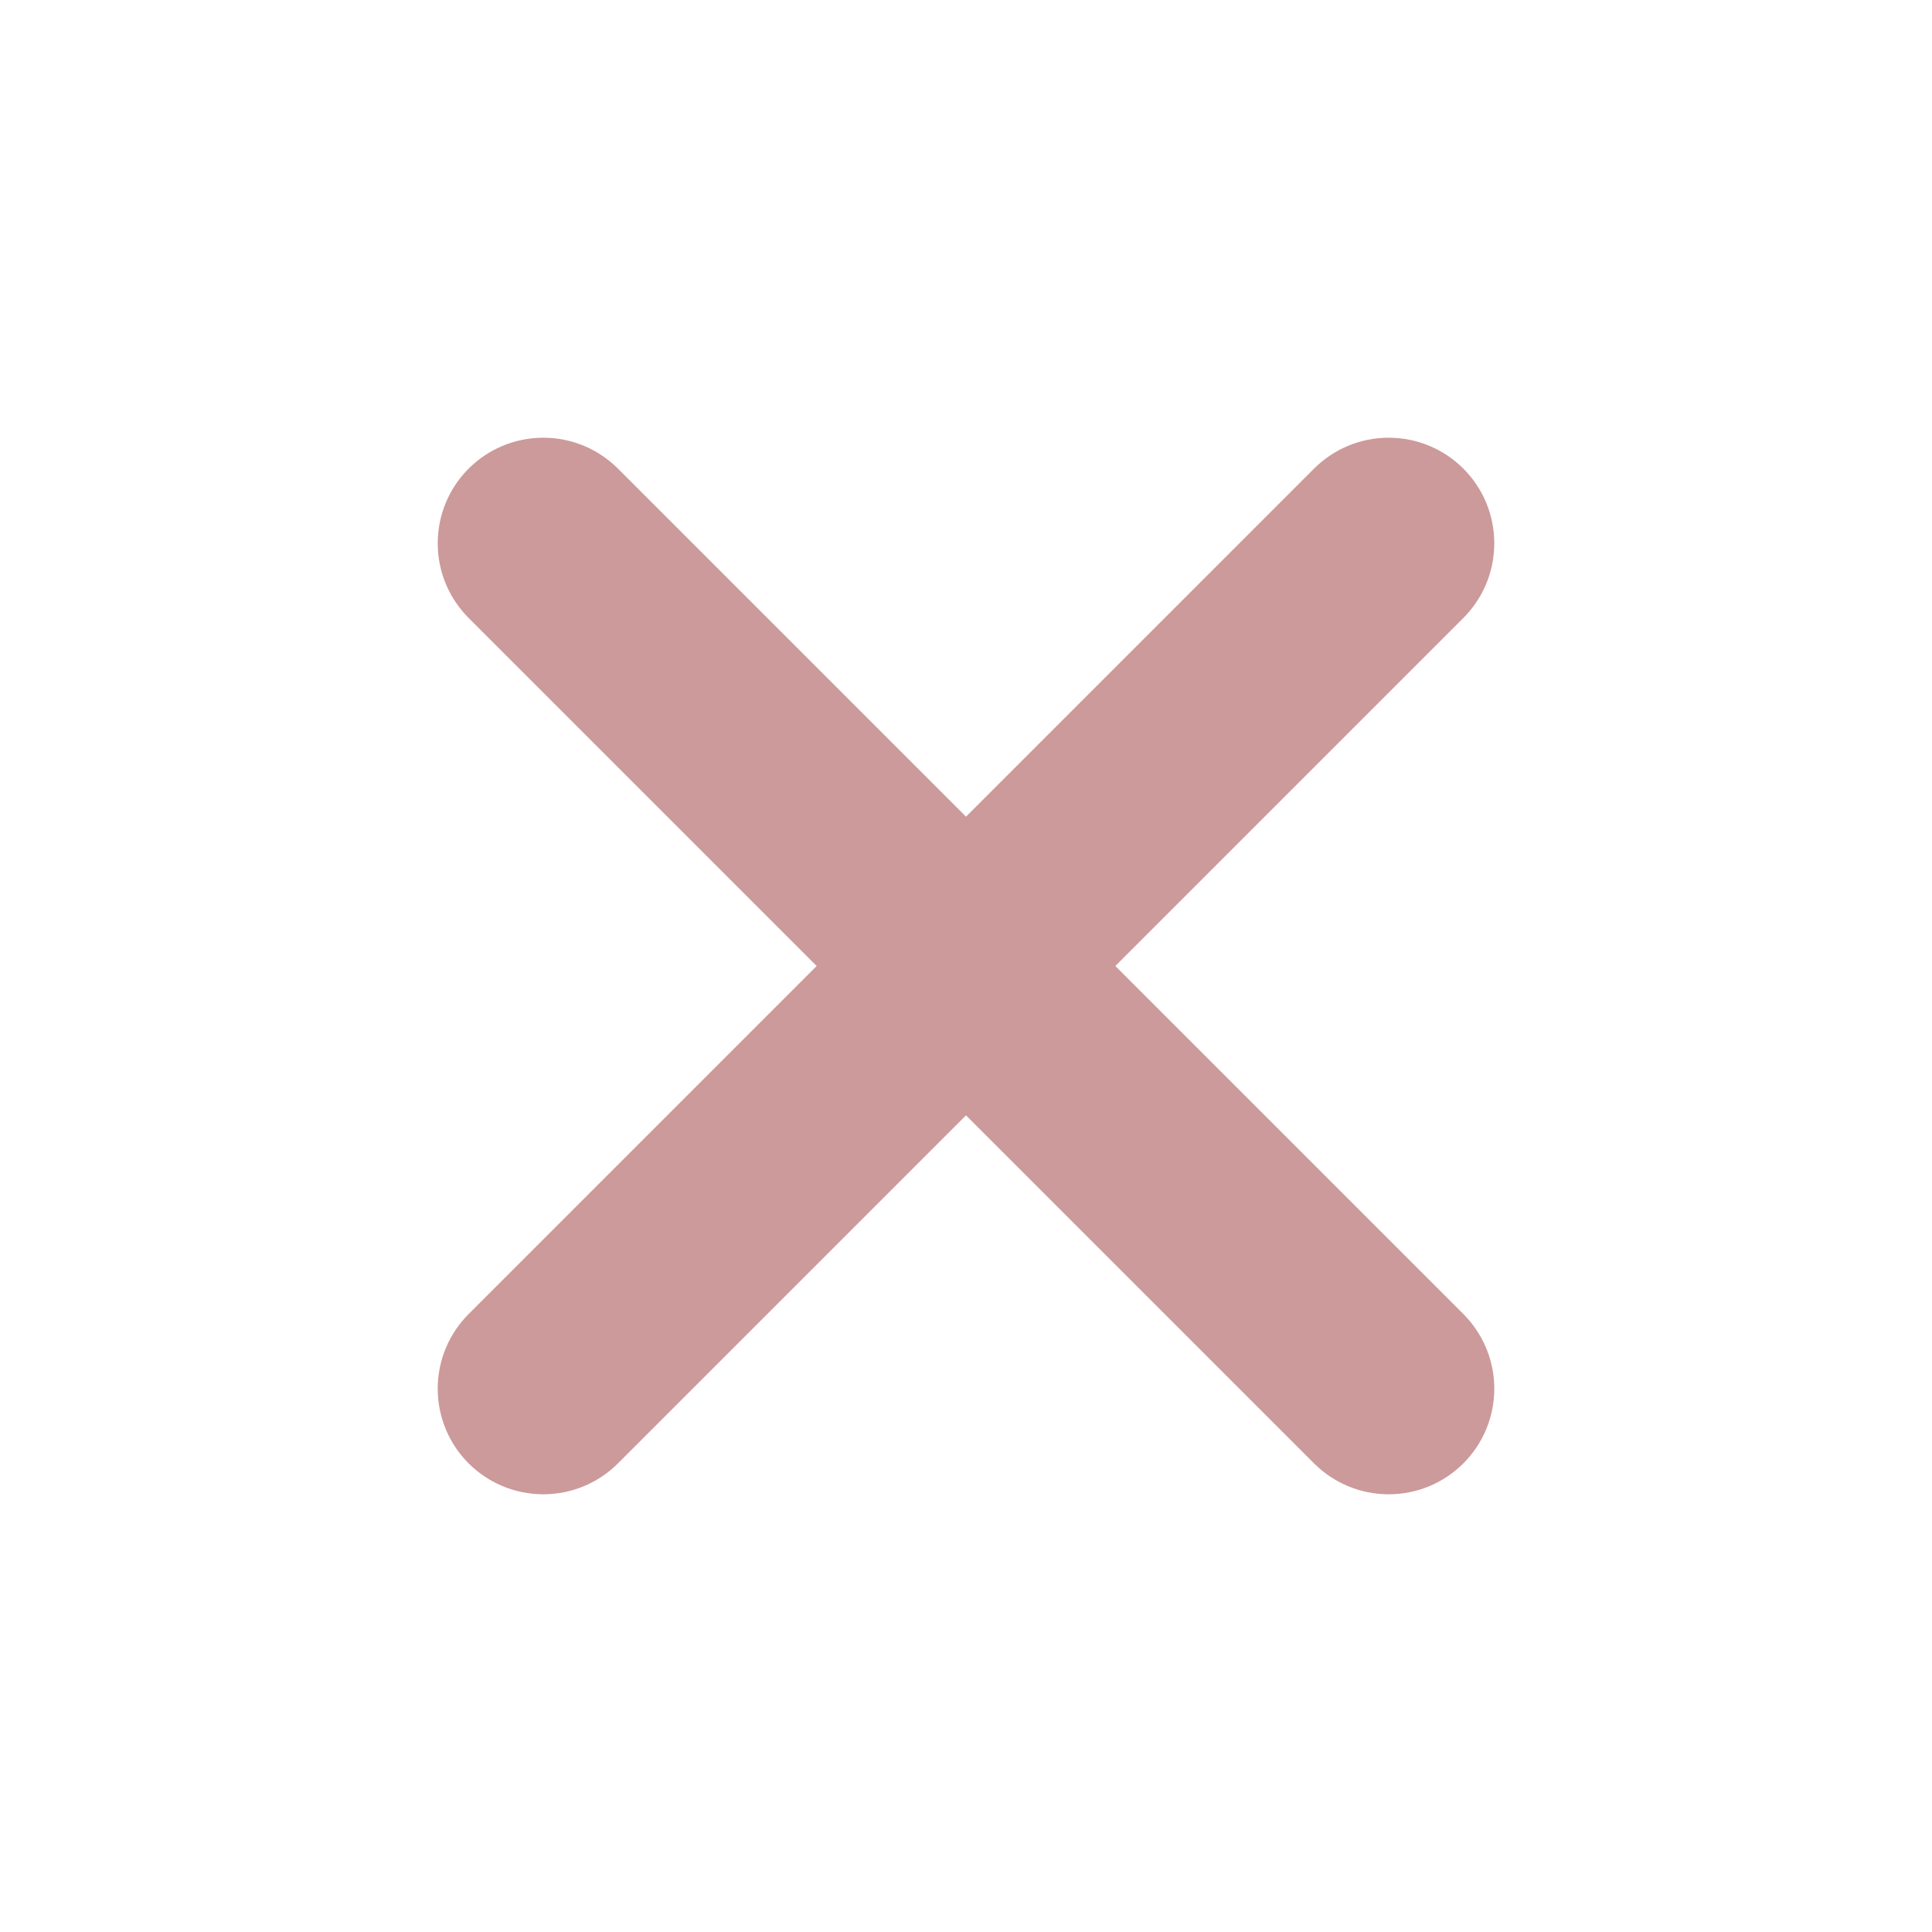
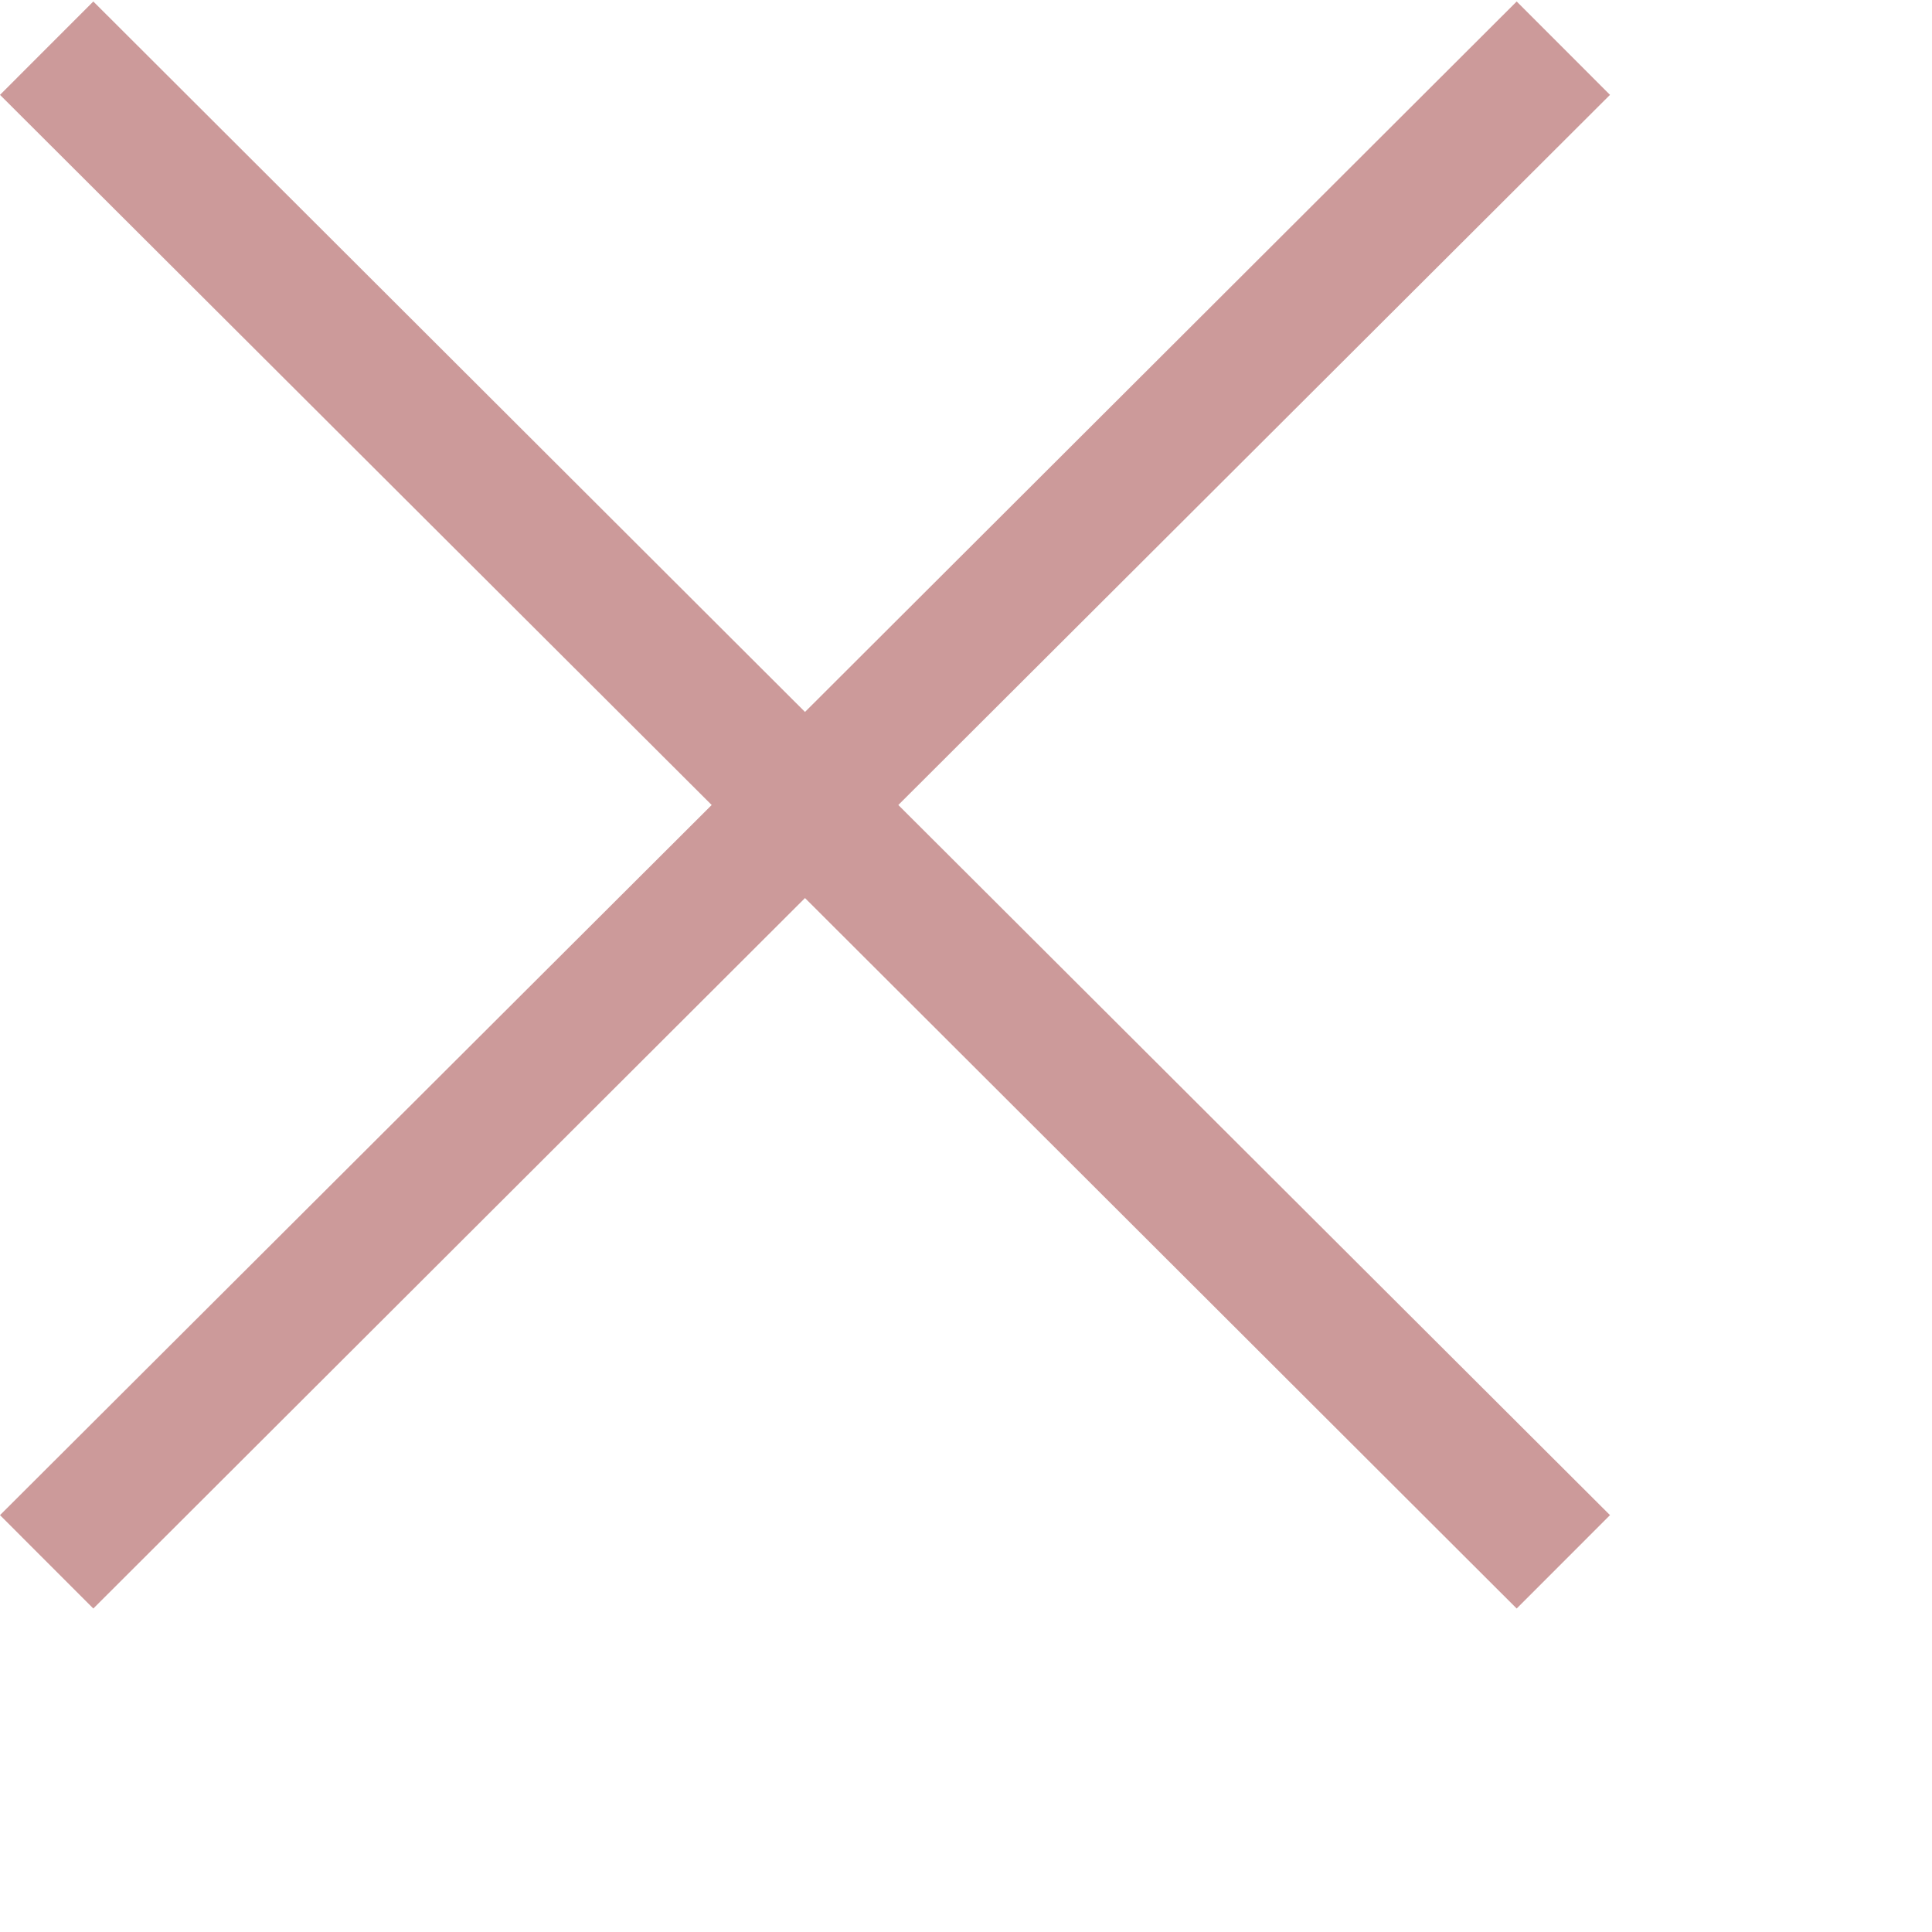
- <svg xmlns="http://www.w3.org/2000/svg" width="25pt" height="25pt" viewBox="0 0 25 25" version="1.1">
+ <svg xmlns="http://www.w3.org/2000/svg" width="20px" height="20px" viewBox="0 0 30 30" version="1.1">
  <g id="surface1">
-     <path style="fill-rule:nonzero;fill:rgb(80%,60.392%,60.392%);fill-opacity:1;stroke-width:1;stroke-linecap:butt;stroke-linejoin:miter;stroke:rgb(80%,60.392%,60.392%);stroke-opacity:1;stroke-miterlimit:4;" d="M 36.24 32 L 48.12 20.12 C 48.66 19.58 49 18.83 49 18 C 49 16.34 47.66 15 46 15 C 45.17 15 44.42 15.34 43.88 15.88 L 32 27.76 L 20.12 15.88 C 19.58 15.34 18.83 15 18 15 C 16.34 15 15 16.34 15 18 C 15 18.83 15.34 19.58 15.88 20.12 L 27.76 32 L 15.88 43.88 C 15.34 44.42 15 45.17 15 46 C 15 47.66 16.34 49 18 49 C 18.83 49 19.58 48.66 20.12 48.12 L 32 36.24 L 43.88 48.12 C 44.42 48.66 45.17 49 46 49 C 47.66 49 49 47.66 49 46 C 49 45.17 48.66 44.42 48.12 43.88 Z M 36.24 32 " transform="matrix(0.390625,0,0,0.390625,0,0)" />
+     <path id="delete" fill="rgb(80%,60.392%,60.392%)" style=" stroke:none;fill-rule:nonzero;fill-opacity:1;" d="M 25 1.473 L 23.551 0.023 L 12.5 11.055 L 1.449 0.023 L 0 1.473 L 11.051 12.5 L 0 23.527 L 1.449 24.977 L 12.5 13.945 L 23.551 24.977 L 25 23.527 L 13.949 12.5 Z M 25 1.473 " />
  </g>
</svg>
